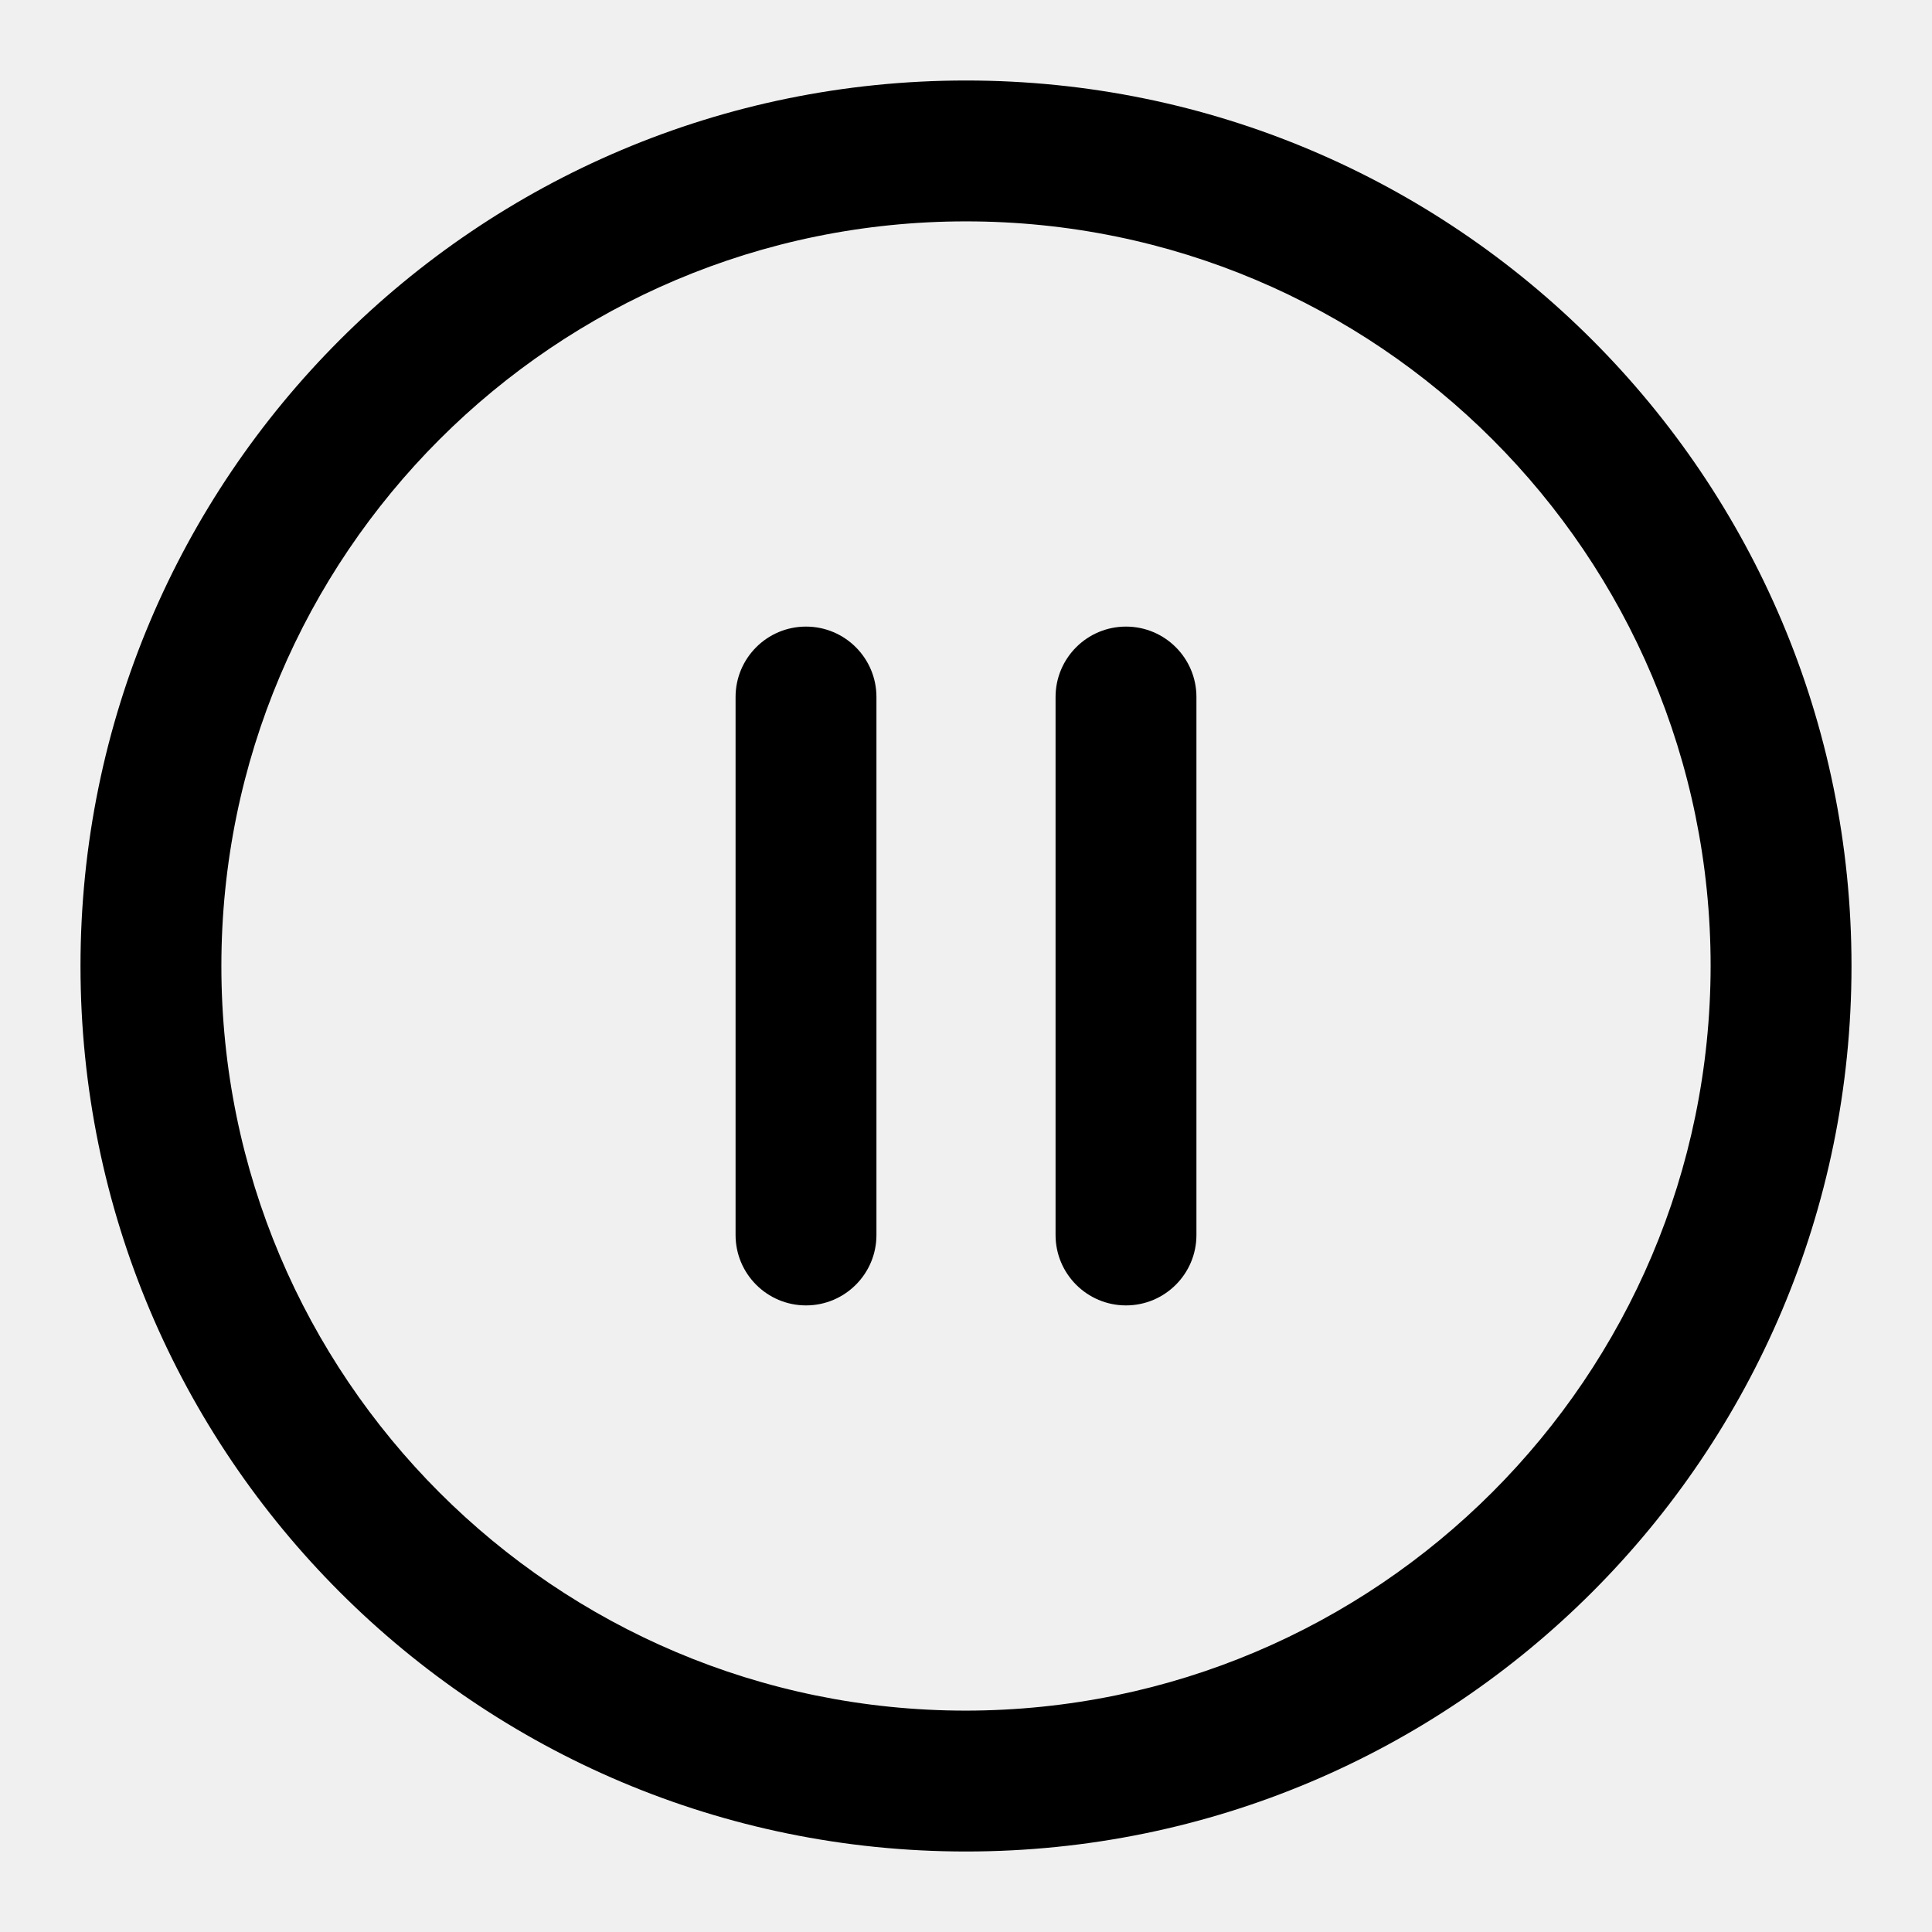
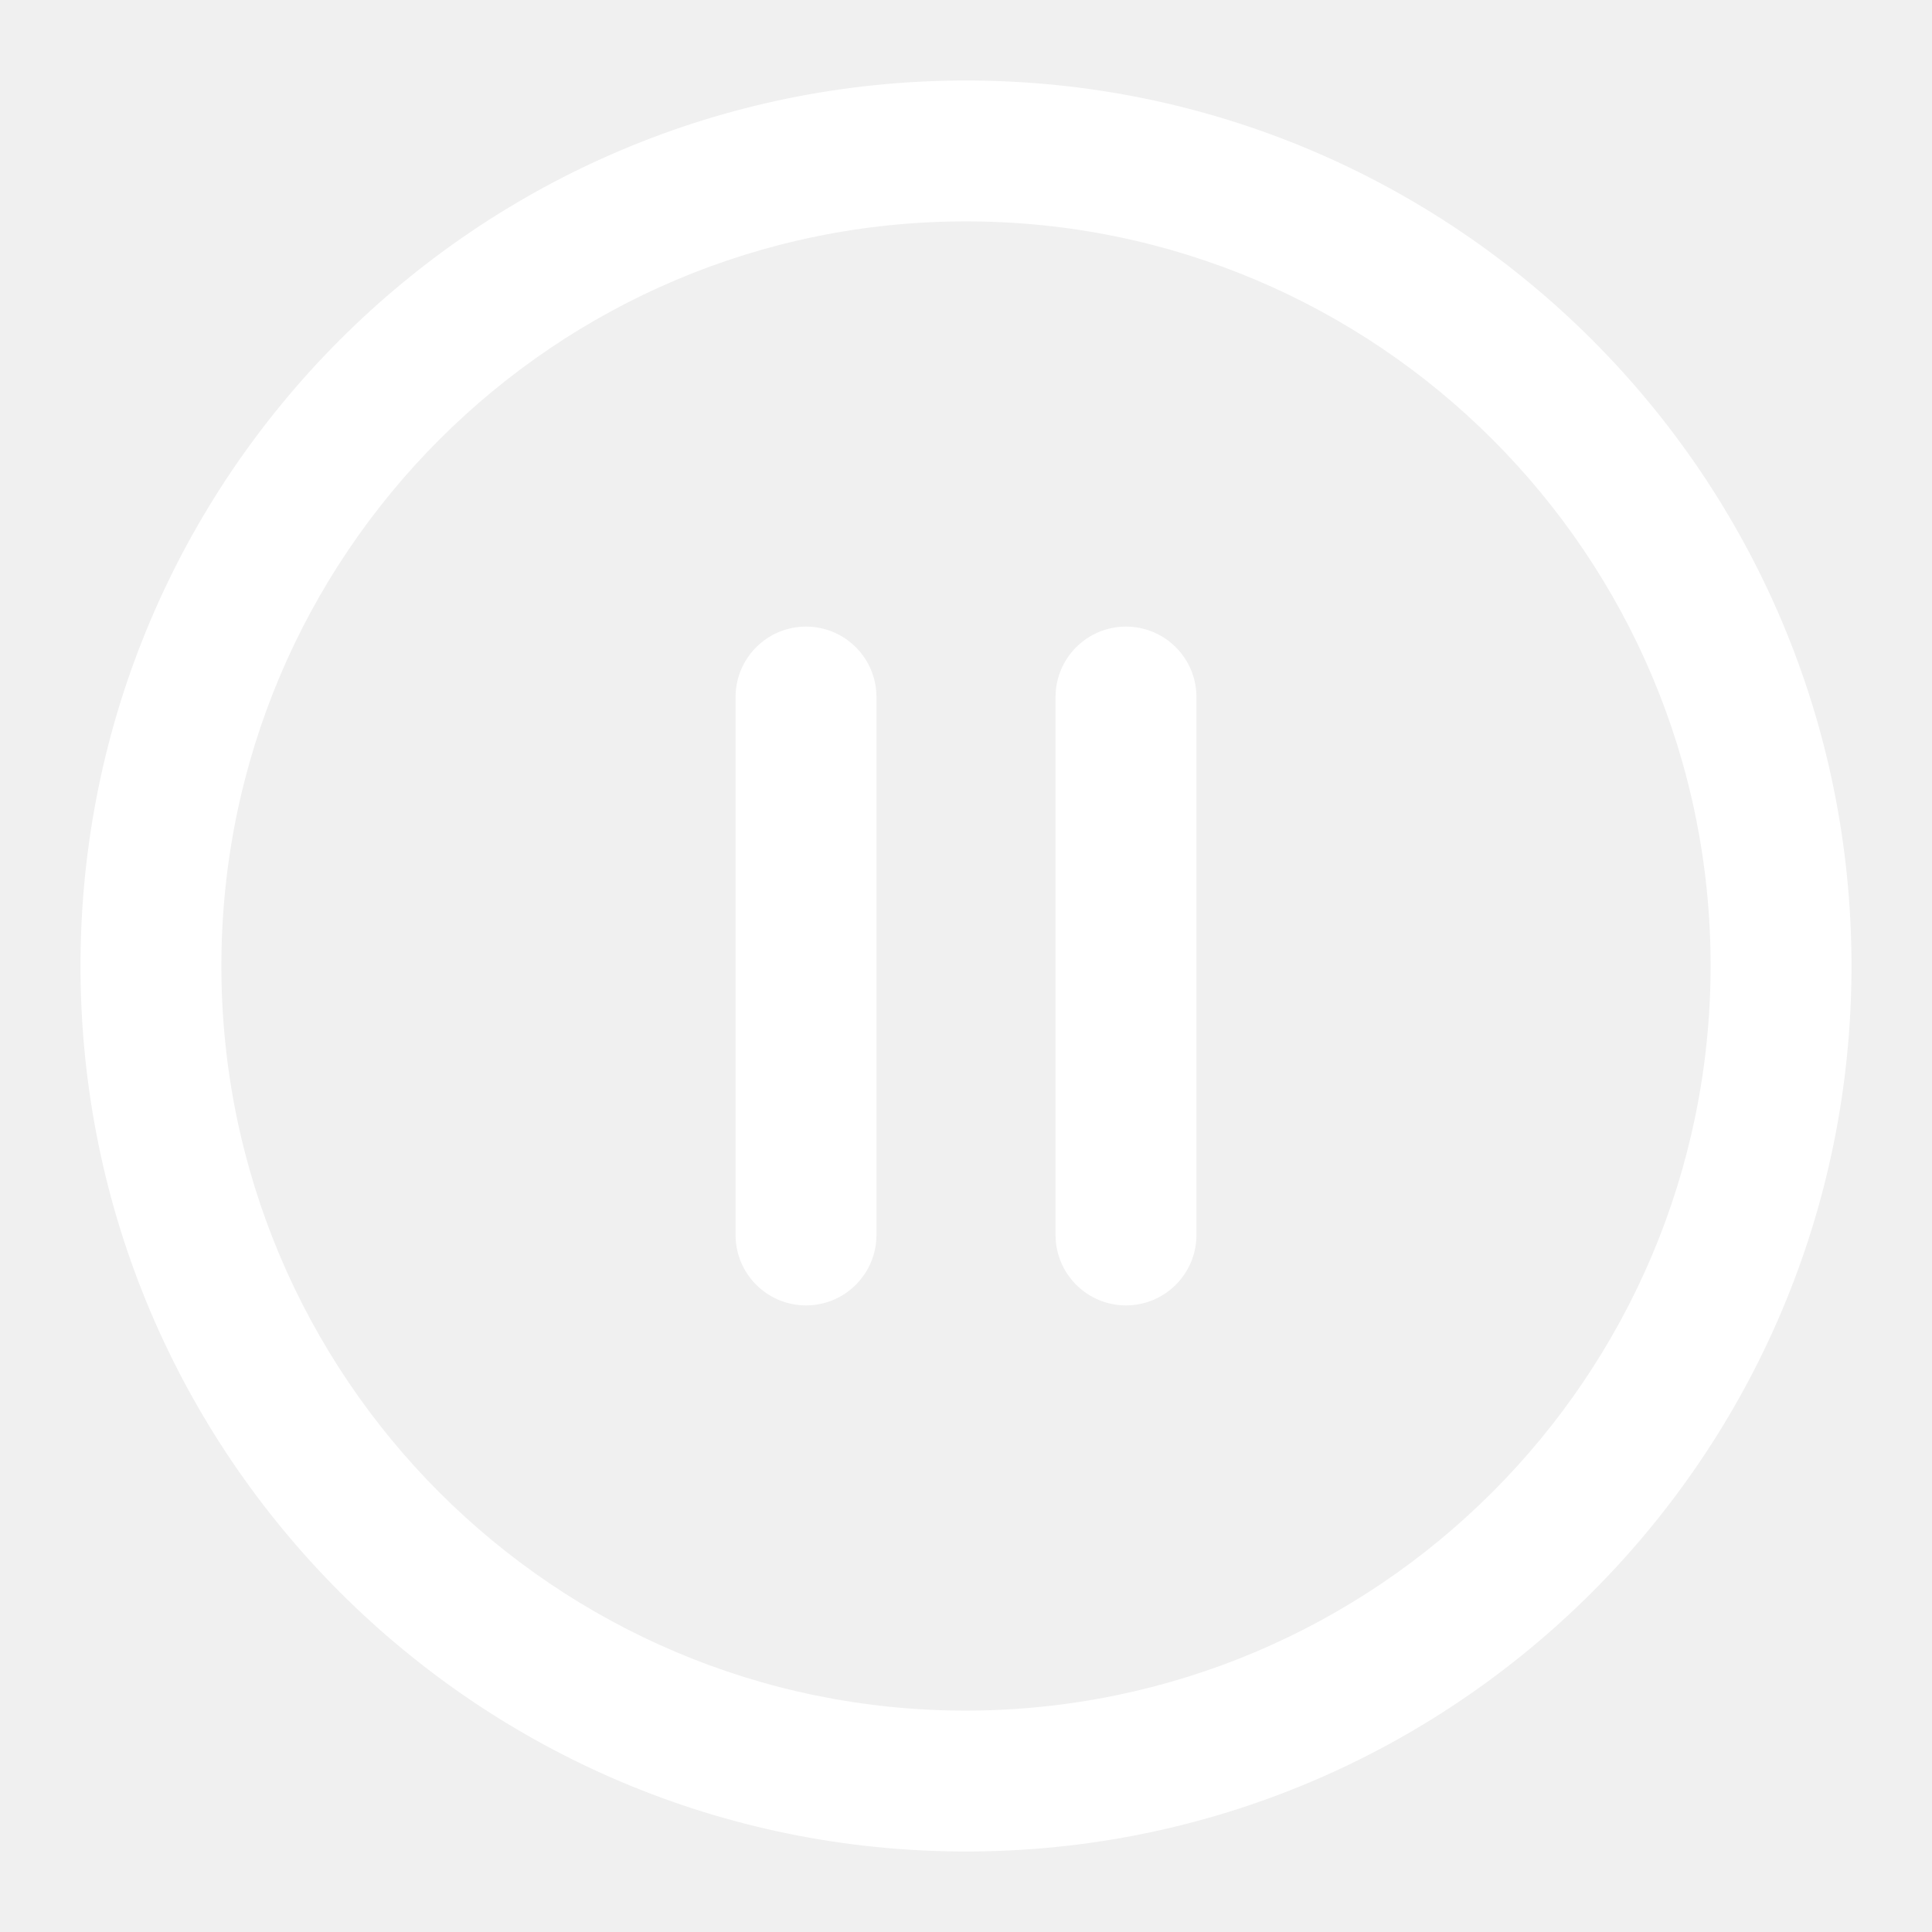
<svg xmlns="http://www.w3.org/2000/svg" t="1741244871856" class="icon" viewBox="0 0 1024 1024" version="1.1" p-id="2606" width="200" height="200">
-   <path d="M512 42.667a469.333 469.333 0 1 0 469.333 469.333A469.333 469.333 0 0 0 512 42.667z m0 864a394.667 394.667 0 1 1 394.667-394.667 395.147 395.147 0 0 1-394.667 394.667z" p-id="2607" />
-   <path d="M427.2 332.107a37.333 37.333 0 0 0-37.333 37.333v285.12a37.333 37.333 0 0 0 74.667 0V369.44a37.333 37.333 0 0 0-37.333-37.333zM596.8 332.107a37.333 37.333 0 0 0-37.333 37.333v285.12a37.333 37.333 0 1 0 74.667 0V369.44a37.333 37.333 0 0 0-37.333-37.333z" p-id="2608" />
+   <path d="M512 42.667a469.333 469.333 0 1 0 469.333 469.333A469.333 469.333 0 0 0 512 42.667z m0 864a394.667 394.667 0 1 1 394.667-394.667 395.147 395.147 0 0 1-394.667 394.667z" fill="#FFFFFF" p-id="2607" />
+   <path d="M427.2 332.107a37.333 37.333 0 0 0-37.333 37.333v285.12a37.333 37.333 0 0 0 74.667 0V369.44a37.333 37.333 0 0 0-37.333-37.333zM596.8 332.107a37.333 37.333 0 0 0-37.333 37.333v285.12a37.333 37.333 0 1 0 74.667 0V369.44a37.333 37.333 0 0 0-37.333-37.333z" fill="#FFFFFF" p-id="2608" />
</svg>
